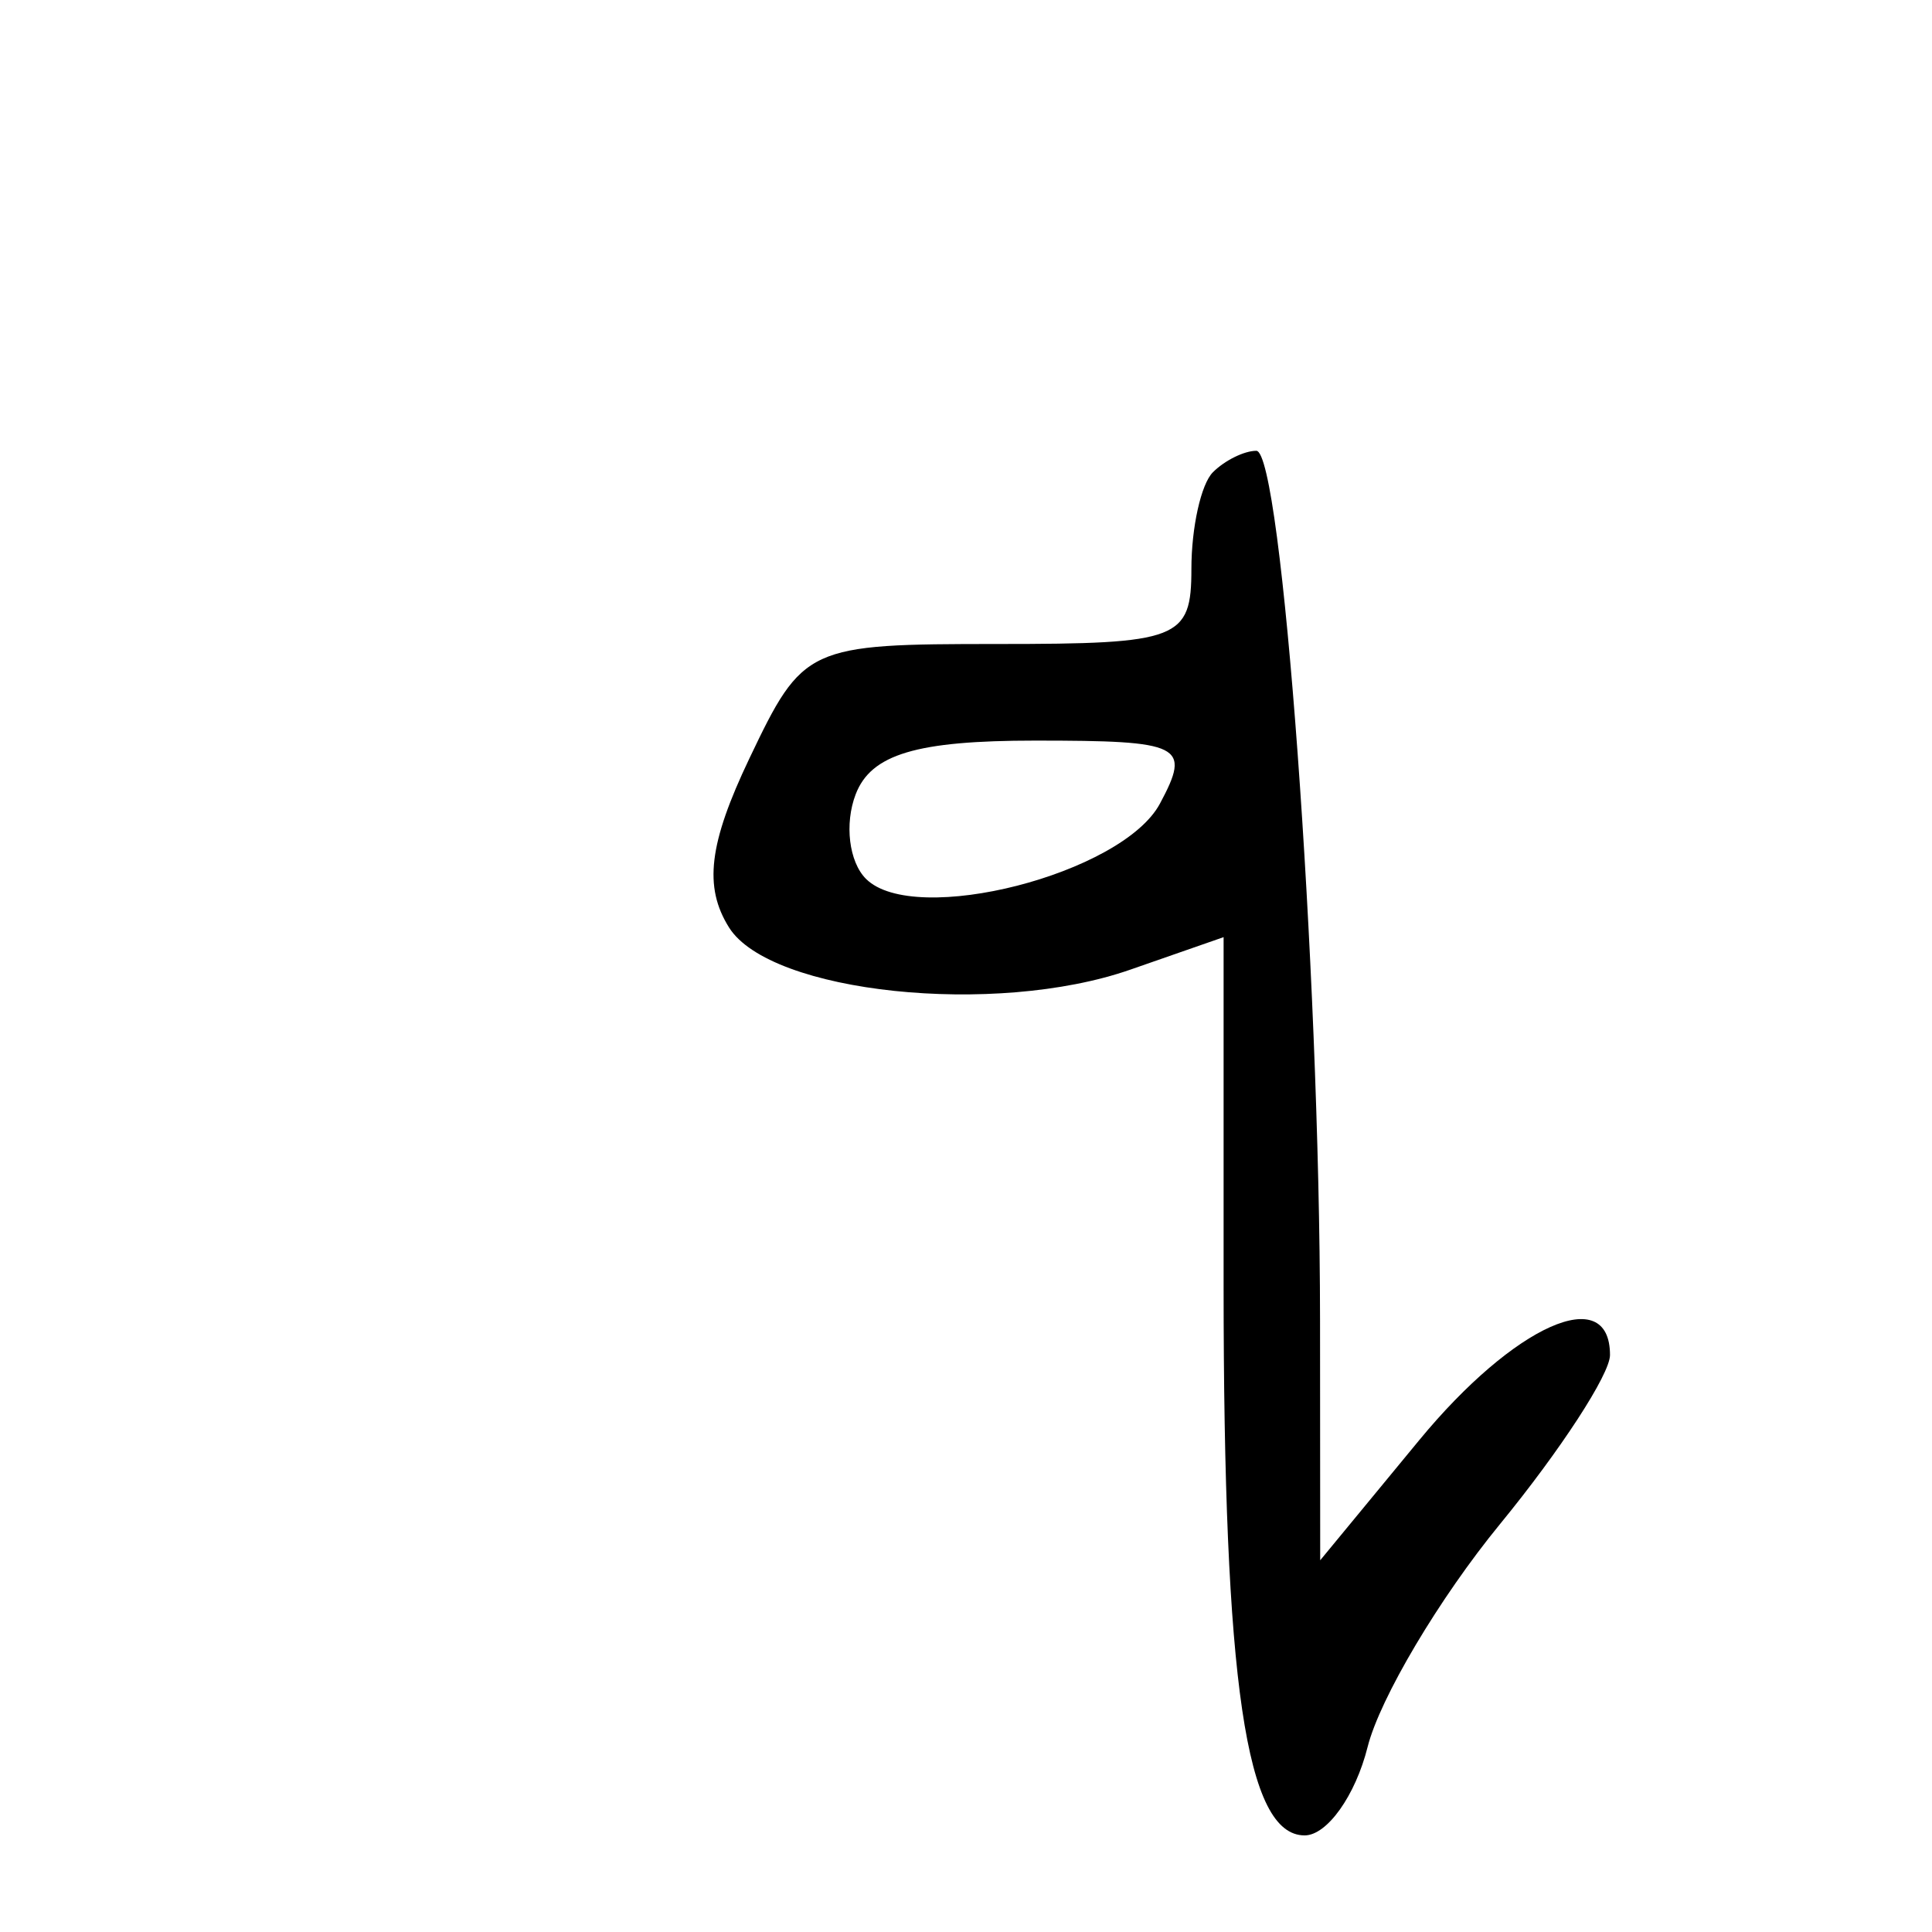
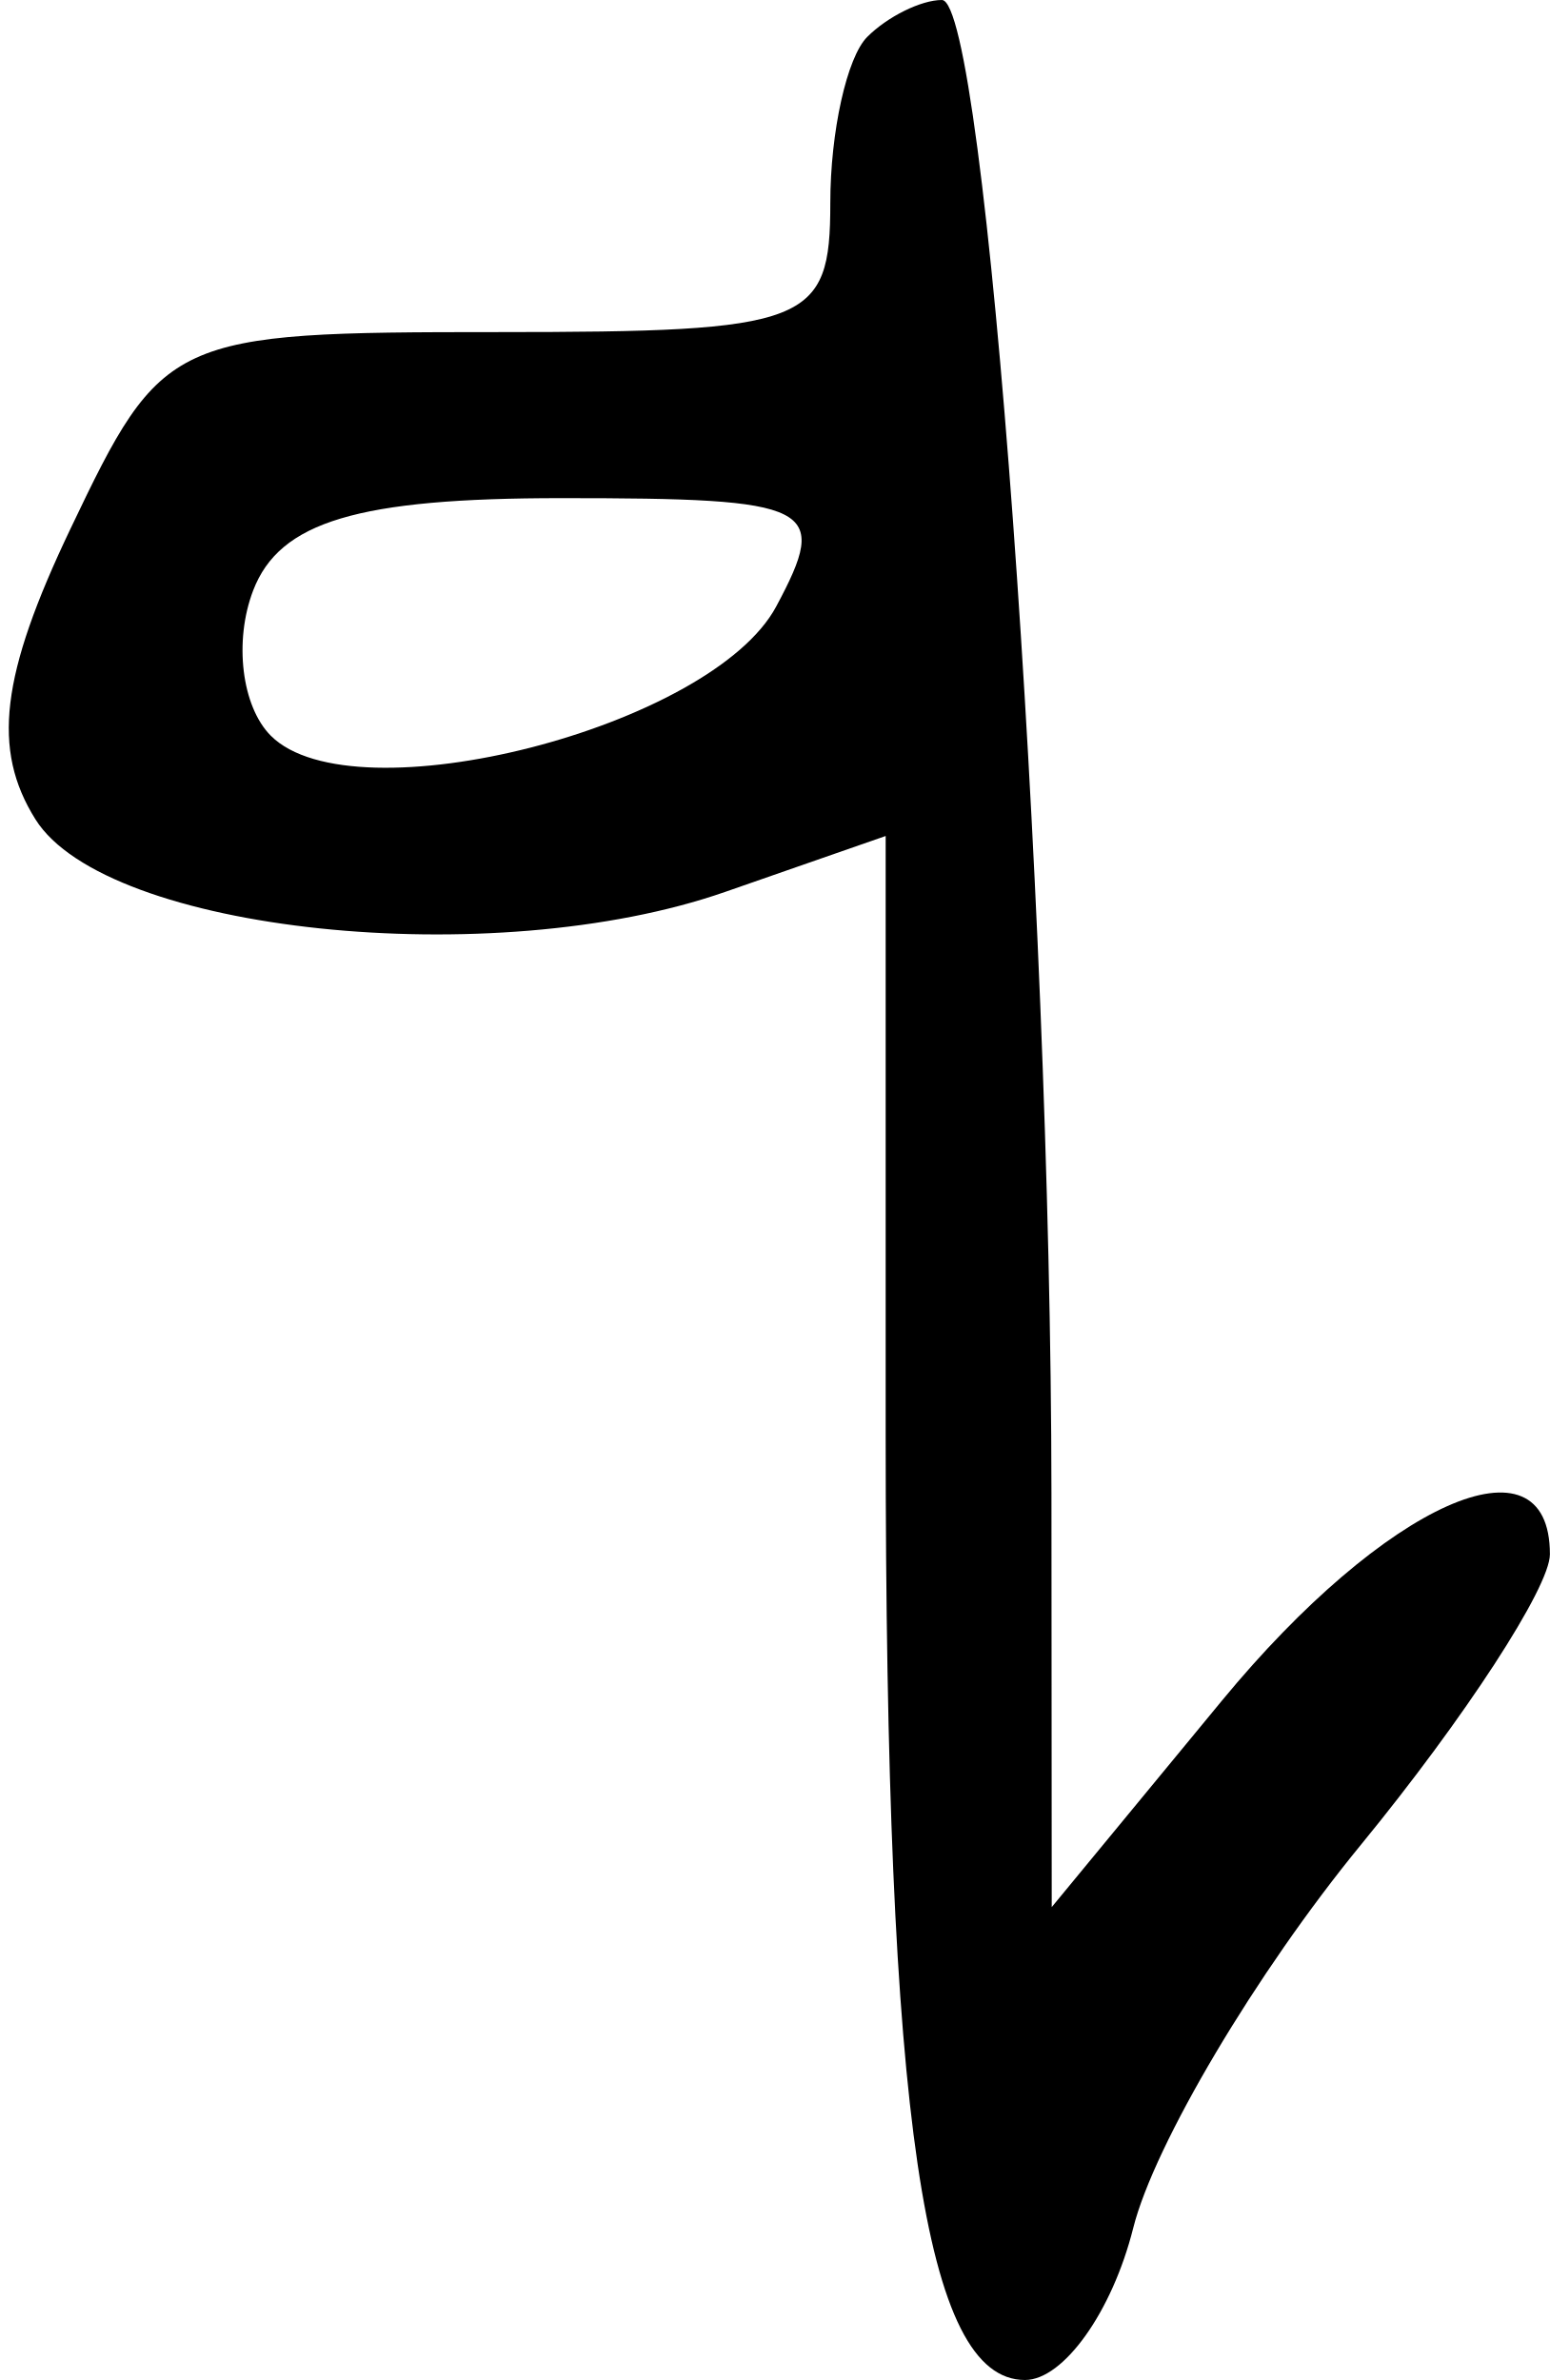
- <svg xmlns="http://www.w3.org/2000/svg" viewBox="0 0 60 60" version="1.1">
-   <path d="M 37.667 14.667 C 37.300 15.033, 37 16.383, 37 17.667 C 37 19.853, 36.620 20, 30.984 20 C 25.075 20, 24.937 20.064, 23.273 23.554 C 22.012 26.197, 21.850 27.542, 22.641 28.804 C 23.920 30.844, 30.901 31.579, 35.101 30.114 L 38 29.104 38 39.927 C 38 52.268, 38.697 57, 40.517 57 C 41.213 57, 42.093 55.765, 42.472 54.255 C 42.851 52.745, 44.700 49.631, 46.581 47.336 C 48.461 45.041, 50 42.677, 50 42.082 C 50 39.818, 47.025 41.146, 44.073 44.728 L 41 48.456 40.995 40.978 C 40.987 30.082, 39.808 14, 39.016 14 C 38.640 14, 38.033 14.300, 37.667 14.667 M 26.574 24.667 C 26.222 25.584, 26.366 26.766, 26.893 27.293 C 28.395 28.795, 34.853 27.143, 36.023 24.957 C 36.997 23.137, 36.724 23, 32.142 23 C 28.464 23, 27.052 23.423, 26.574 24.667" stroke="none" fill="black" fill-rule="evenodd" />
+ <svg xmlns="http://www.w3.org/2000/svg" width="28" height="43" viewBox="0 0 28 43" version="1.1">
+   <path d="M 15.667 0.667 C 15.300 1.033, 15 2.383, 15 3.667 C 15 5.853, 14.620 6, 8.984 6 C 3.075 6, 2.937 6.064, 1.273 9.554 C 0.012 12.197, -0.150 13.542, 0.641 14.804 C 1.920 16.844, 8.901 17.579, 13.101 16.114 L 16 15.104 16 25.927 C 16 38.268, 16.697 43, 18.517 43 C 19.213 43, 20.093 41.765, 20.472 40.255 C 20.851 38.745, 22.700 35.631, 24.581 33.336 C 26.461 31.041, 28 28.677, 28 28.082 C 28 25.818, 25.025 27.146, 22.073 30.728 L 19 34.456 18.995 26.978 C 18.987 16.082, 17.808 0, 17.016 0 C 16.640 0, 16.033 0.300, 15.667 0.667 M 4.574 10.667 C 4.222 11.584, 4.366 12.766, 4.893 13.293 C 6.395 14.795, 12.853 13.143, 14.023 10.957 C 14.997 9.137, 14.724 9, 10.142 9 C 6.464 9, 5.052 9.423, 4.574 10.667" stroke="none" fill="black" fill-rule="evenodd" />
</svg>
